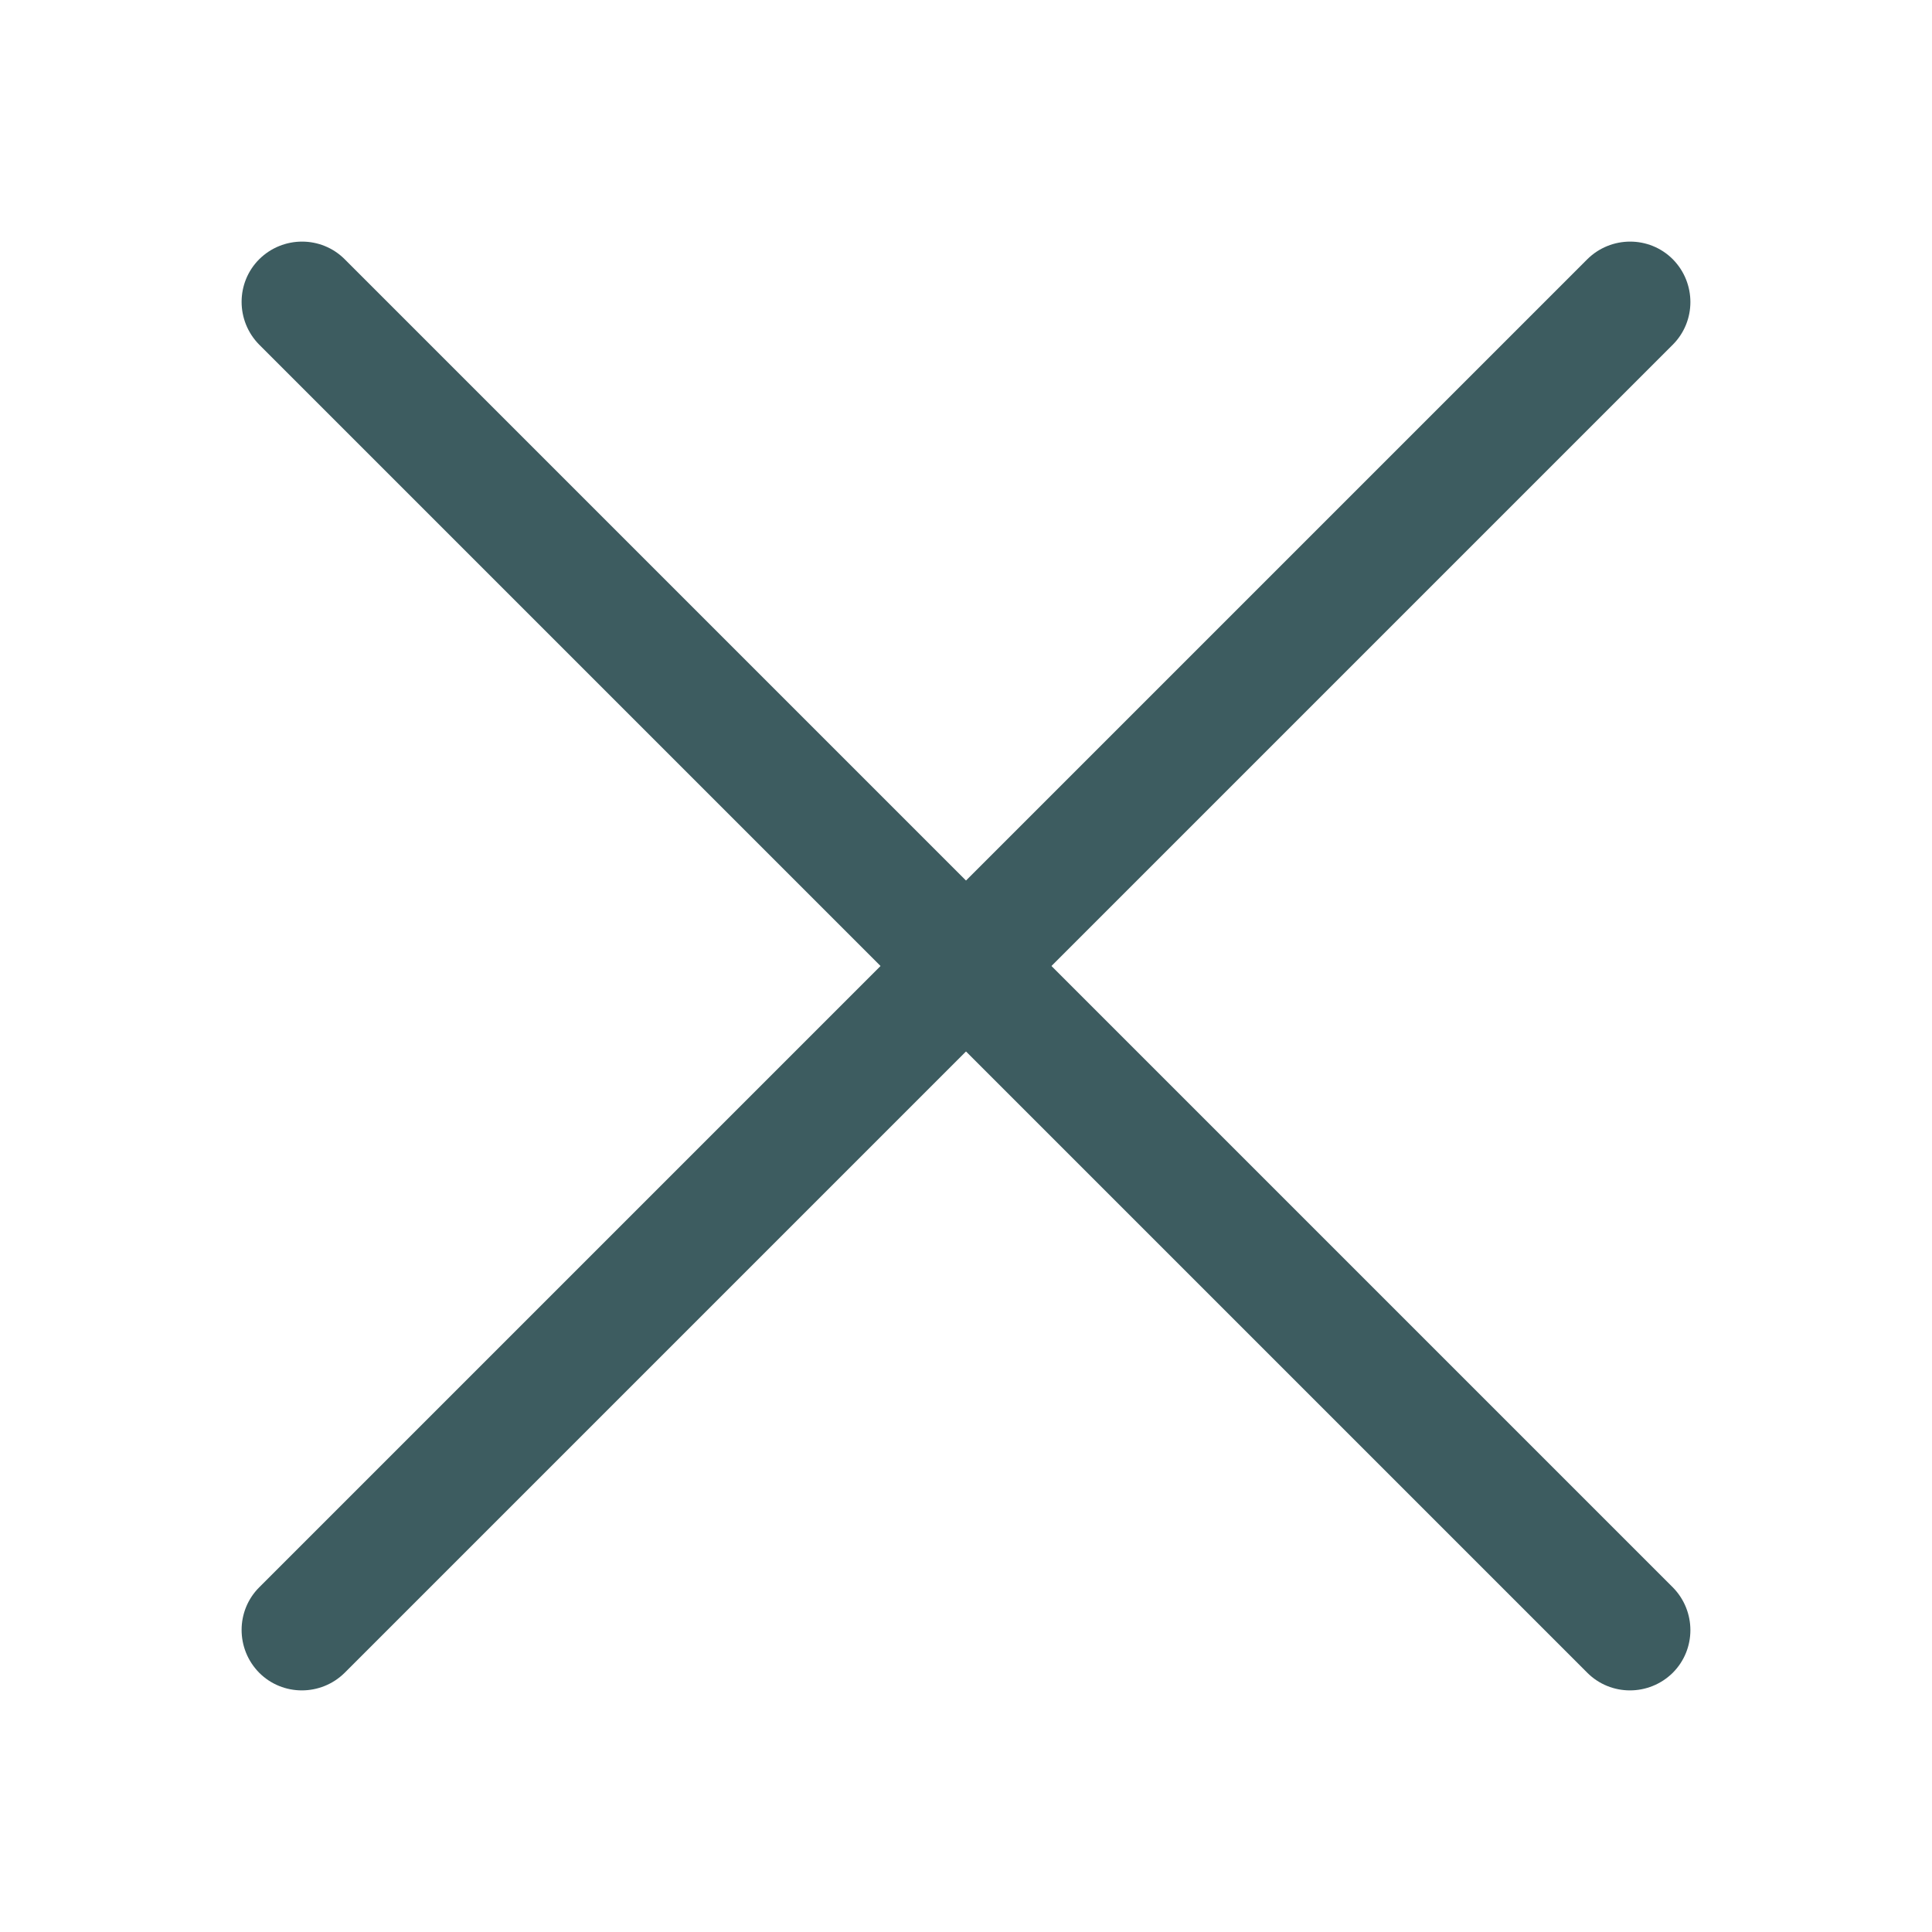
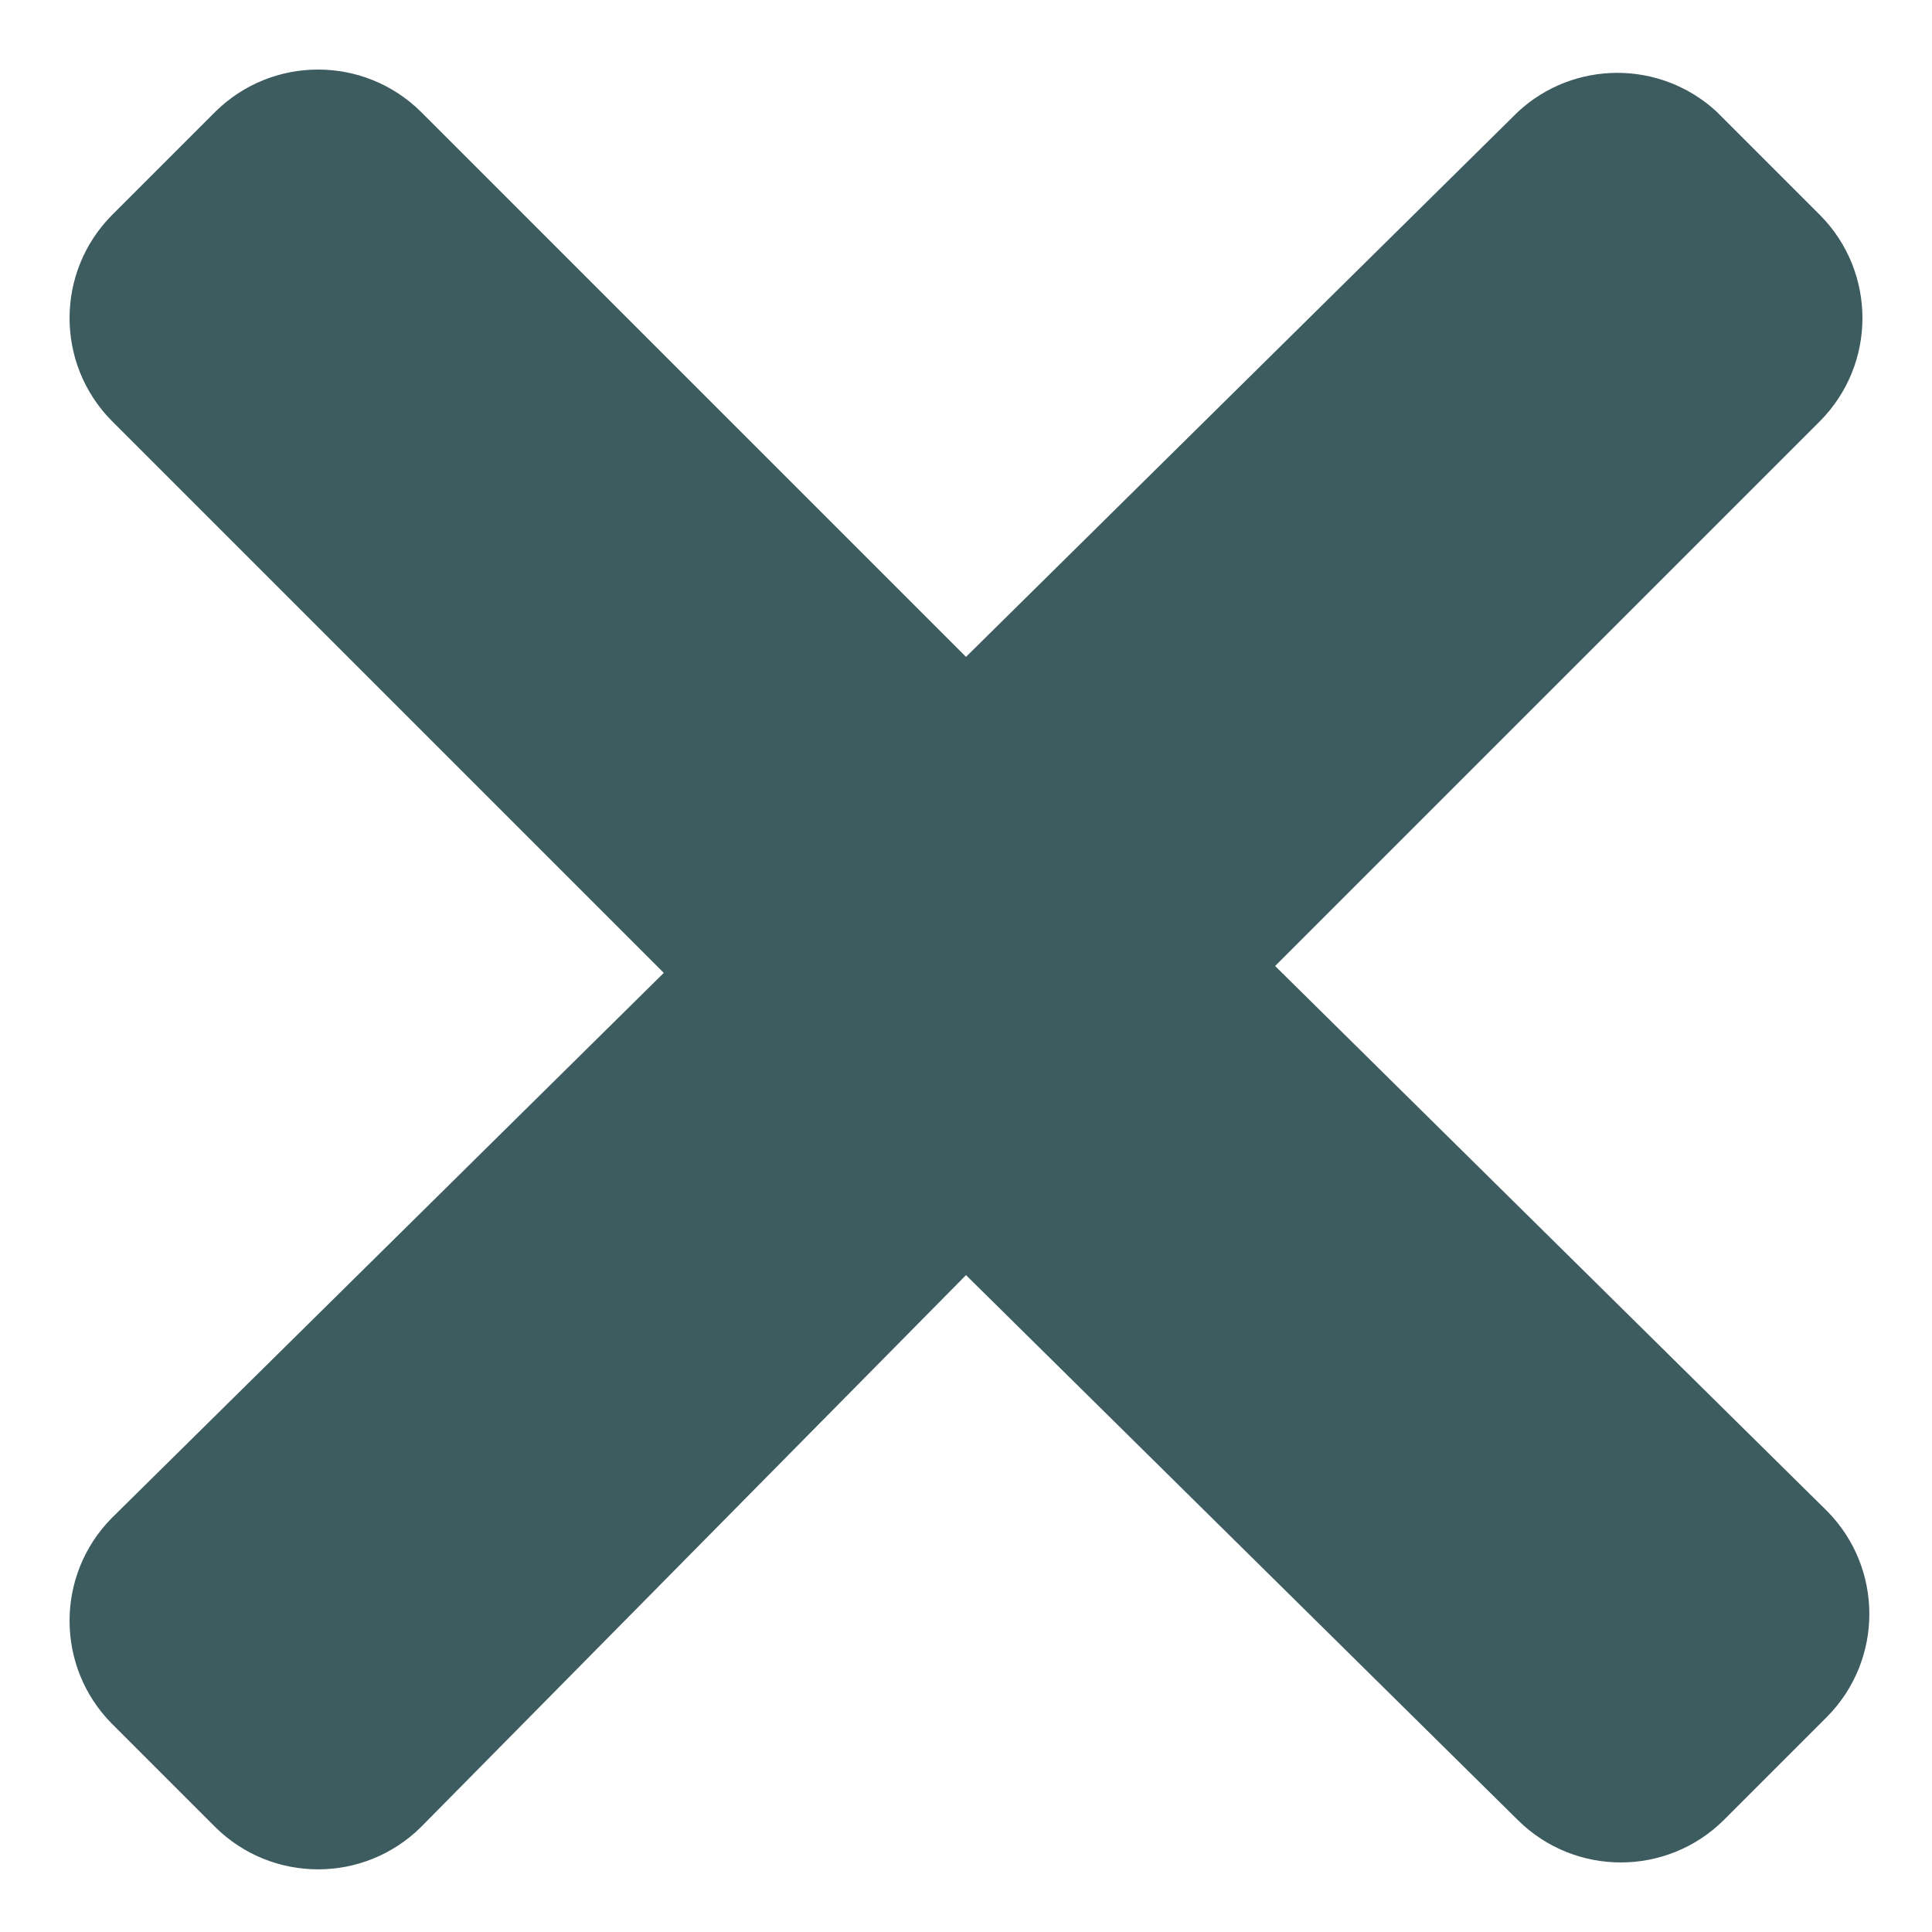
- <svg xmlns="http://www.w3.org/2000/svg" height="6.827in" style="shape-rendering:geometricPrecision; text-rendering:geometricPrecision; image-rendering:optimizeQuality; fill-rule:evenodd; clip-rule:evenodd" viewBox="0 0 6.827 6.827" width="6.827in" xml:space="preserve">
-   <defs>
-     <style type="text/css">
-    
-     .fil1 {fill:none}
-     .fil0 {fill:#3d5c60;fill-rule:nonzero}
-    
-   </style>
-   </defs>
-   <g id="Layer_x0020_1">
-     <path class="fil0" d="M5.911 1.218c0.083,-0.083 0.083,-0.218 0,-0.302 -0.083,-0.083 -0.218,-0.083 -0.302,0l-4.693 4.693c-0.083,0.083 -0.083,0.218 0,0.302 0.083,0.083 0.218,0.083 0.302,0l4.693 -4.693z" />
-     <path class="fil0" d="M1.218 0.916c-0.083,-0.083 -0.218,-0.083 -0.302,0 -0.083,0.083 -0.083,0.218 0,0.302l4.693 4.693c0.083,0.083 0.218,0.083 0.302,0 0.083,-0.083 0.083,-0.218 0,-0.302l-4.693 -4.693z" />
+ <svg xmlns="http://www.w3.org/2000/svg" viewBox="0 0 24 24">
+   <g transform="matrix(1.714286,0,0,1.714286,0,0)">
+     <path d="M13.19,3.05a1.06,1.06,0,0,0,0-1.49L12.44.81A1.06,1.06,0,0,0,11,.81L7,4.76,3.05.81a1.06,1.06,0,0,0-1.49,0l-.75.75a1.06,1.06,0,0,0,0,1.49l4,4L.81,11a1.06,1.06,0,0,0,0,1.49l.75.75a1.06,1.06,0,0,0,1.49,0L7,9.24,11,13.19a1.06,1.06,0,0,0,1.49,0l.75-.75a1.06,1.06,0,0,0,0-1.49L9.24,7Z" style="fill: #3d5c60;stroke-linecap: round;stroke-linejoin: round" />
  </g>
-   <rect class="fil1" height="6.827" width="6.827" />
</svg>
